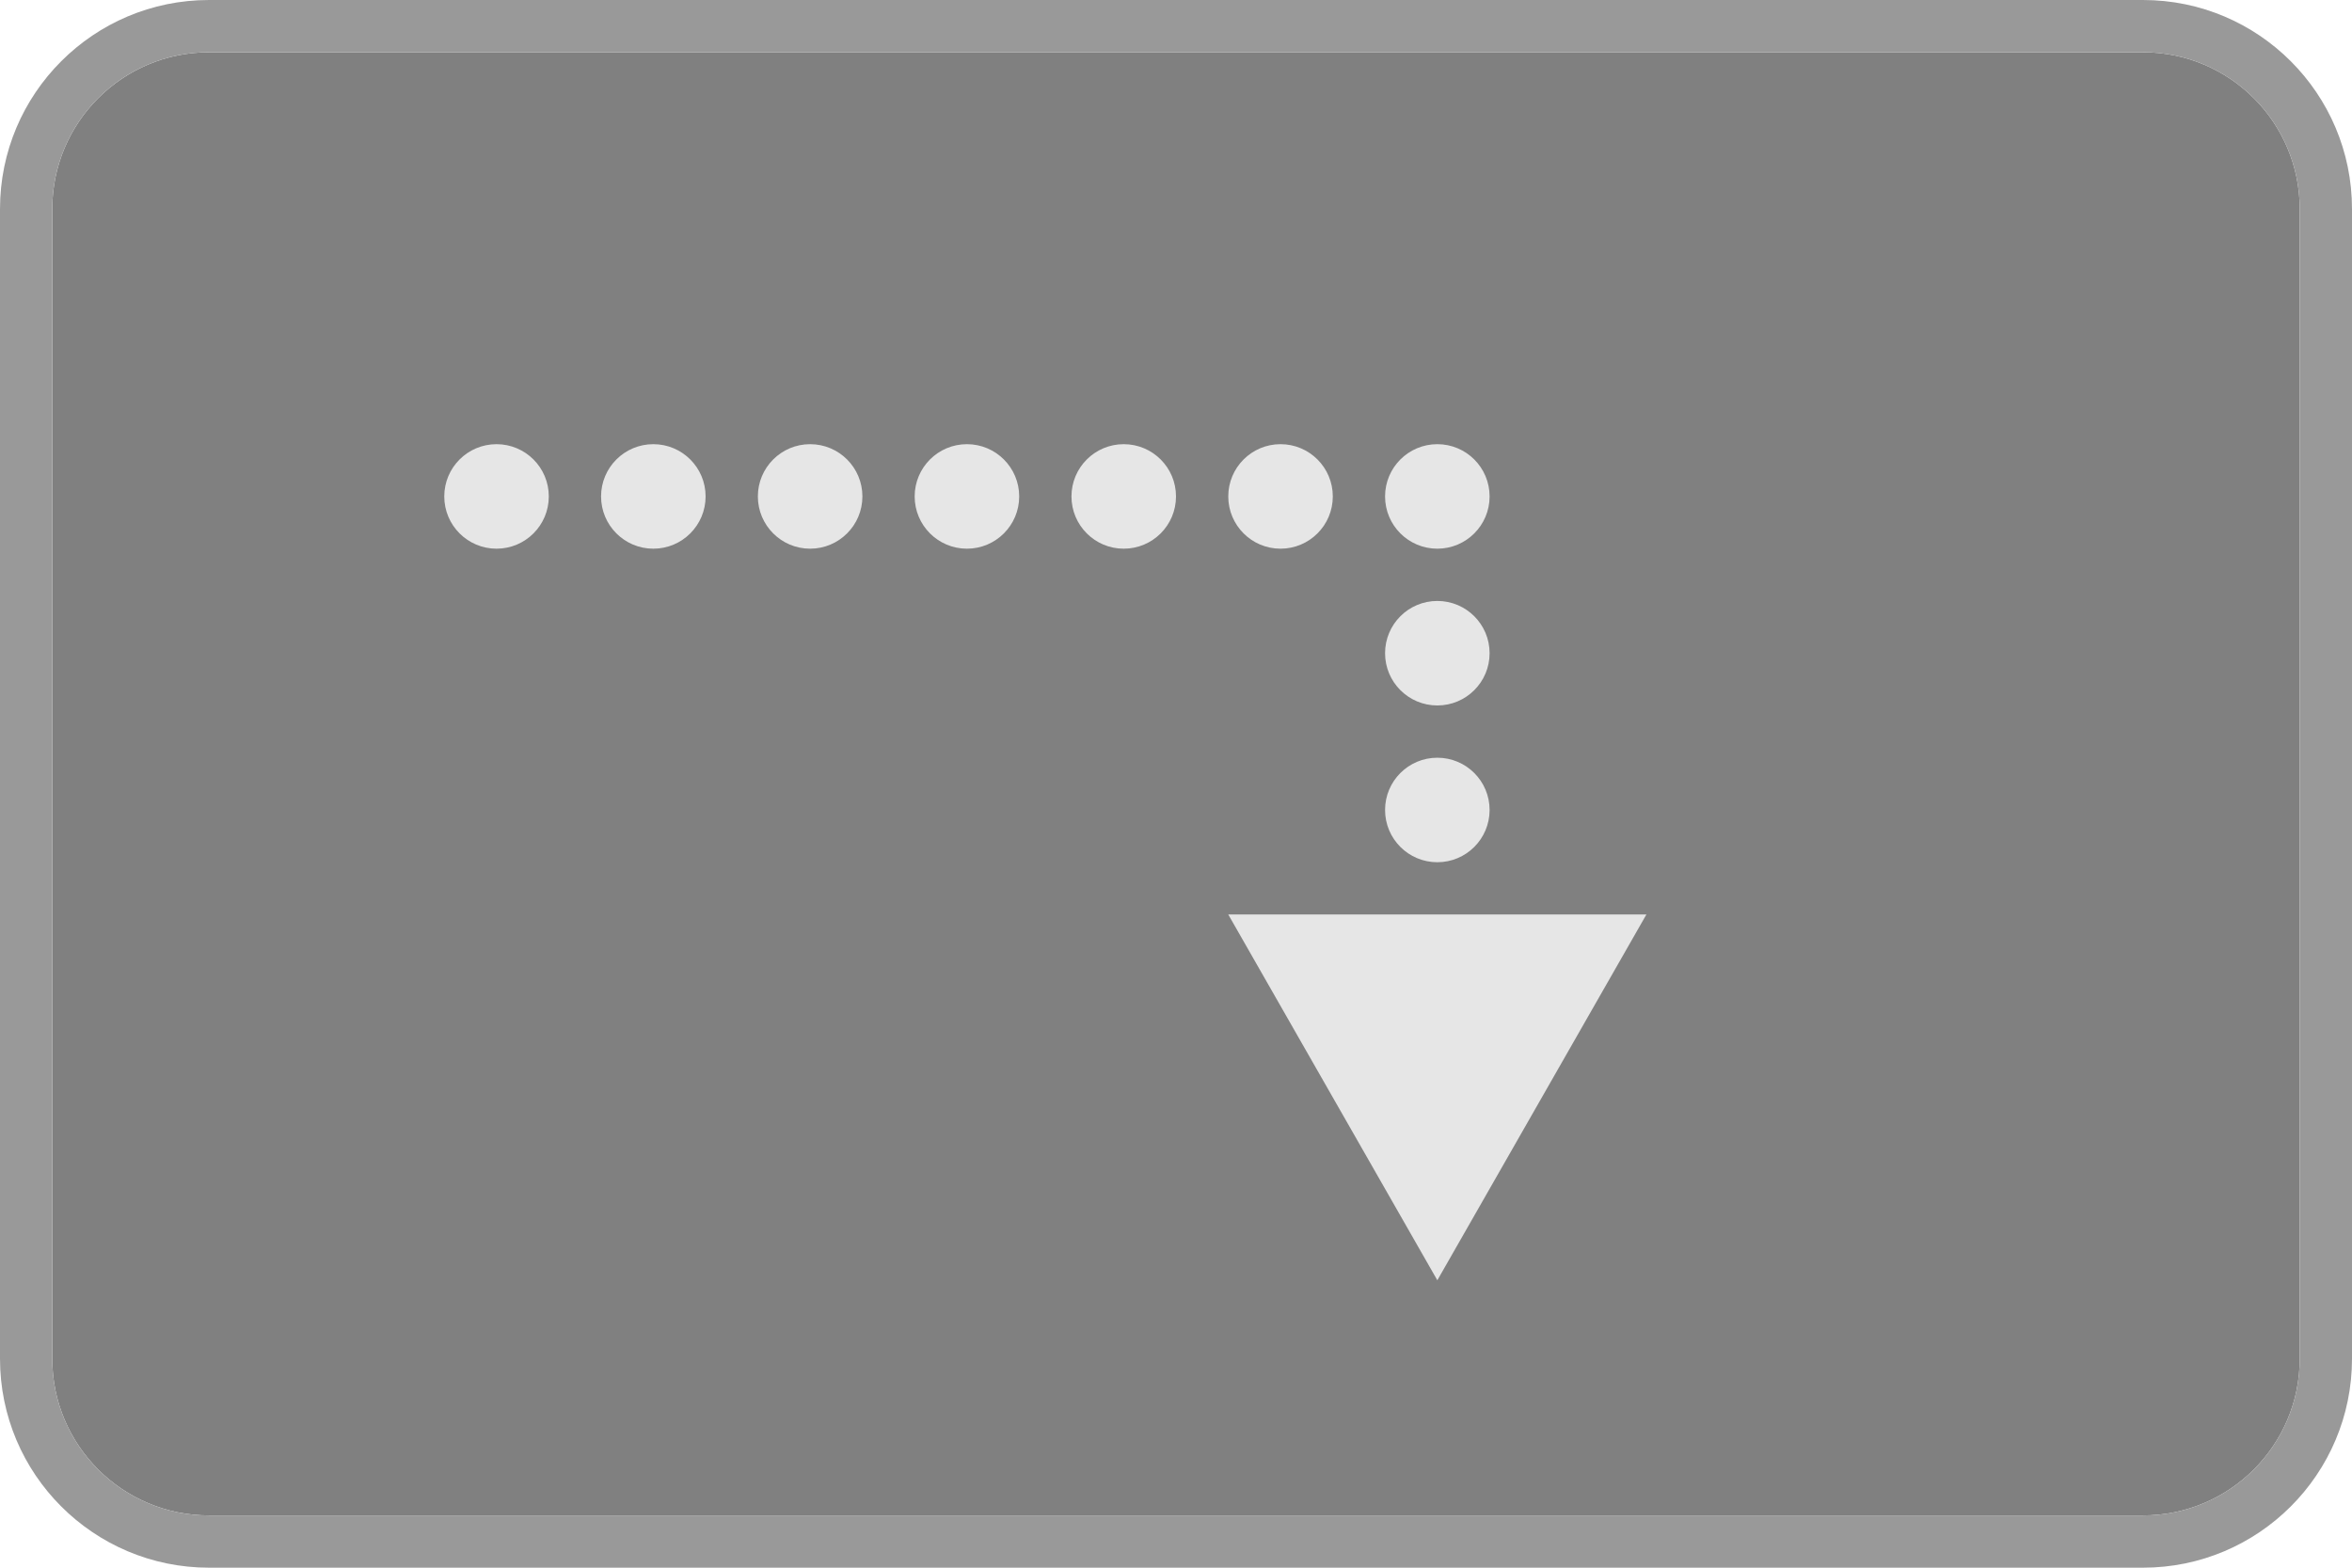
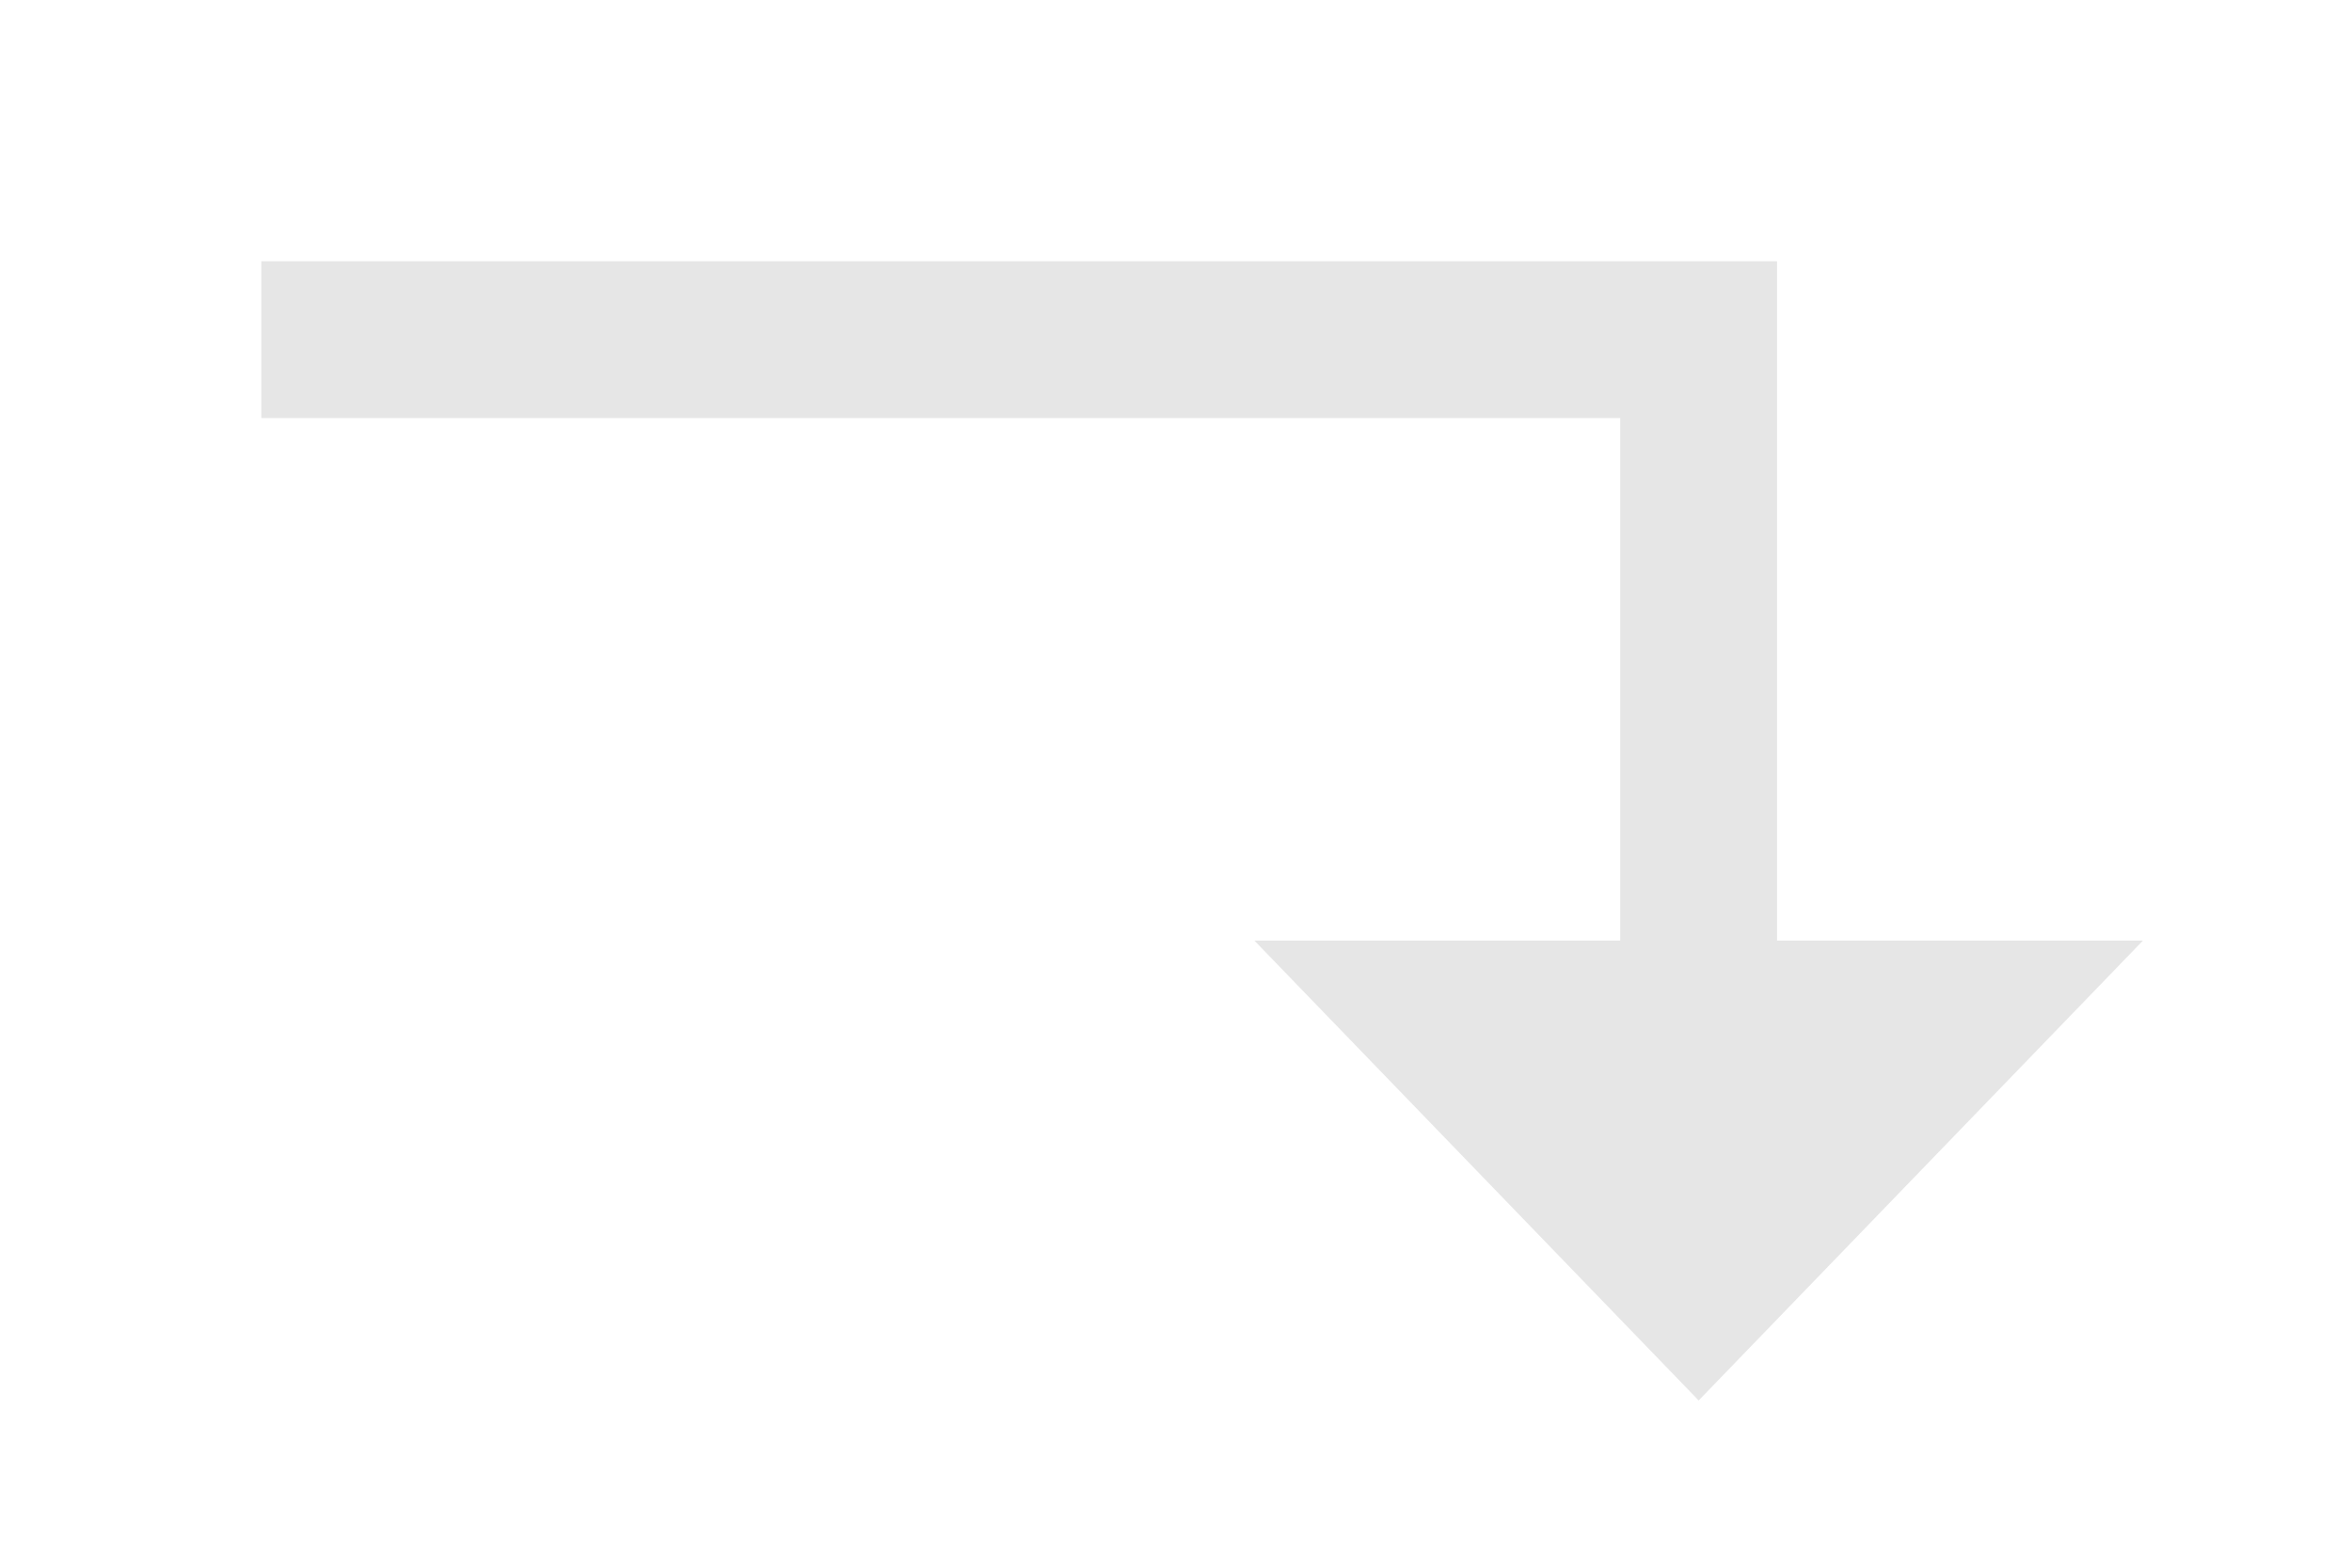
- <svg xmlns="http://www.w3.org/2000/svg" viewBox="0 0 45 30">
-   <defs>
-     <style>.a{fill:gray;}.b{fill:#999;}.c{fill:#e6e6e6;}</style>
-   </defs>
-   <rect class="a" x="1" y="1" width="43" height="28" rx="3" ry="3" />
-   <path class="b" d="M41,1a3,3,0,0,1,3,3V26a3,3,0,0,1-3,3H4a3,3,0,0,1-3-3V4A3,3,0,0,1,4,1H41m0-1H4A4,4,0,0,0,0,4V26a4,4,0,0,0,4,4H41a4,4,0,0,0,4-4V4a4,4,0,0,0-4-4h0Z" />
-   <circle class="c" cx="9.5" cy="9.5" r="1" />
-   <circle class="c" cx="12.5" cy="9.5" r="1" />
-   <circle class="c" cx="15.5" cy="9.5" r="1" />
-   <circle class="c" cx="18.5" cy="9.5" r="1" />
-   <circle class="c" cx="21.5" cy="9.5" r="1" />
-   <circle class="c" cx="24.5" cy="9.5" r="1" />
-   <circle class="c" cx="27.5" cy="9.5" r="1" />
-   <circle class="c" cx="27.5" cy="12.5" r="1" />
-   <circle class="c" cx="27.5" cy="15.5" r="1" />
-   <polygon class="c" points="27.5 24.5 31.5 17.5 23.5 17.5 27.5 24.5" />
+ <svg xmlns="http://www.w3.org/2000/svg" width="45" height="30" viewBox="0 0 45 30">
+   <polygon points="32.5 26.8 41 18 24 18 32.5 26.8" fill="#e6e6e6" />
+   <polygon points="34 20 31 20 31 8 5 8 5 5 34 5 34 20" fill="#e6e6e6" />
</svg>
